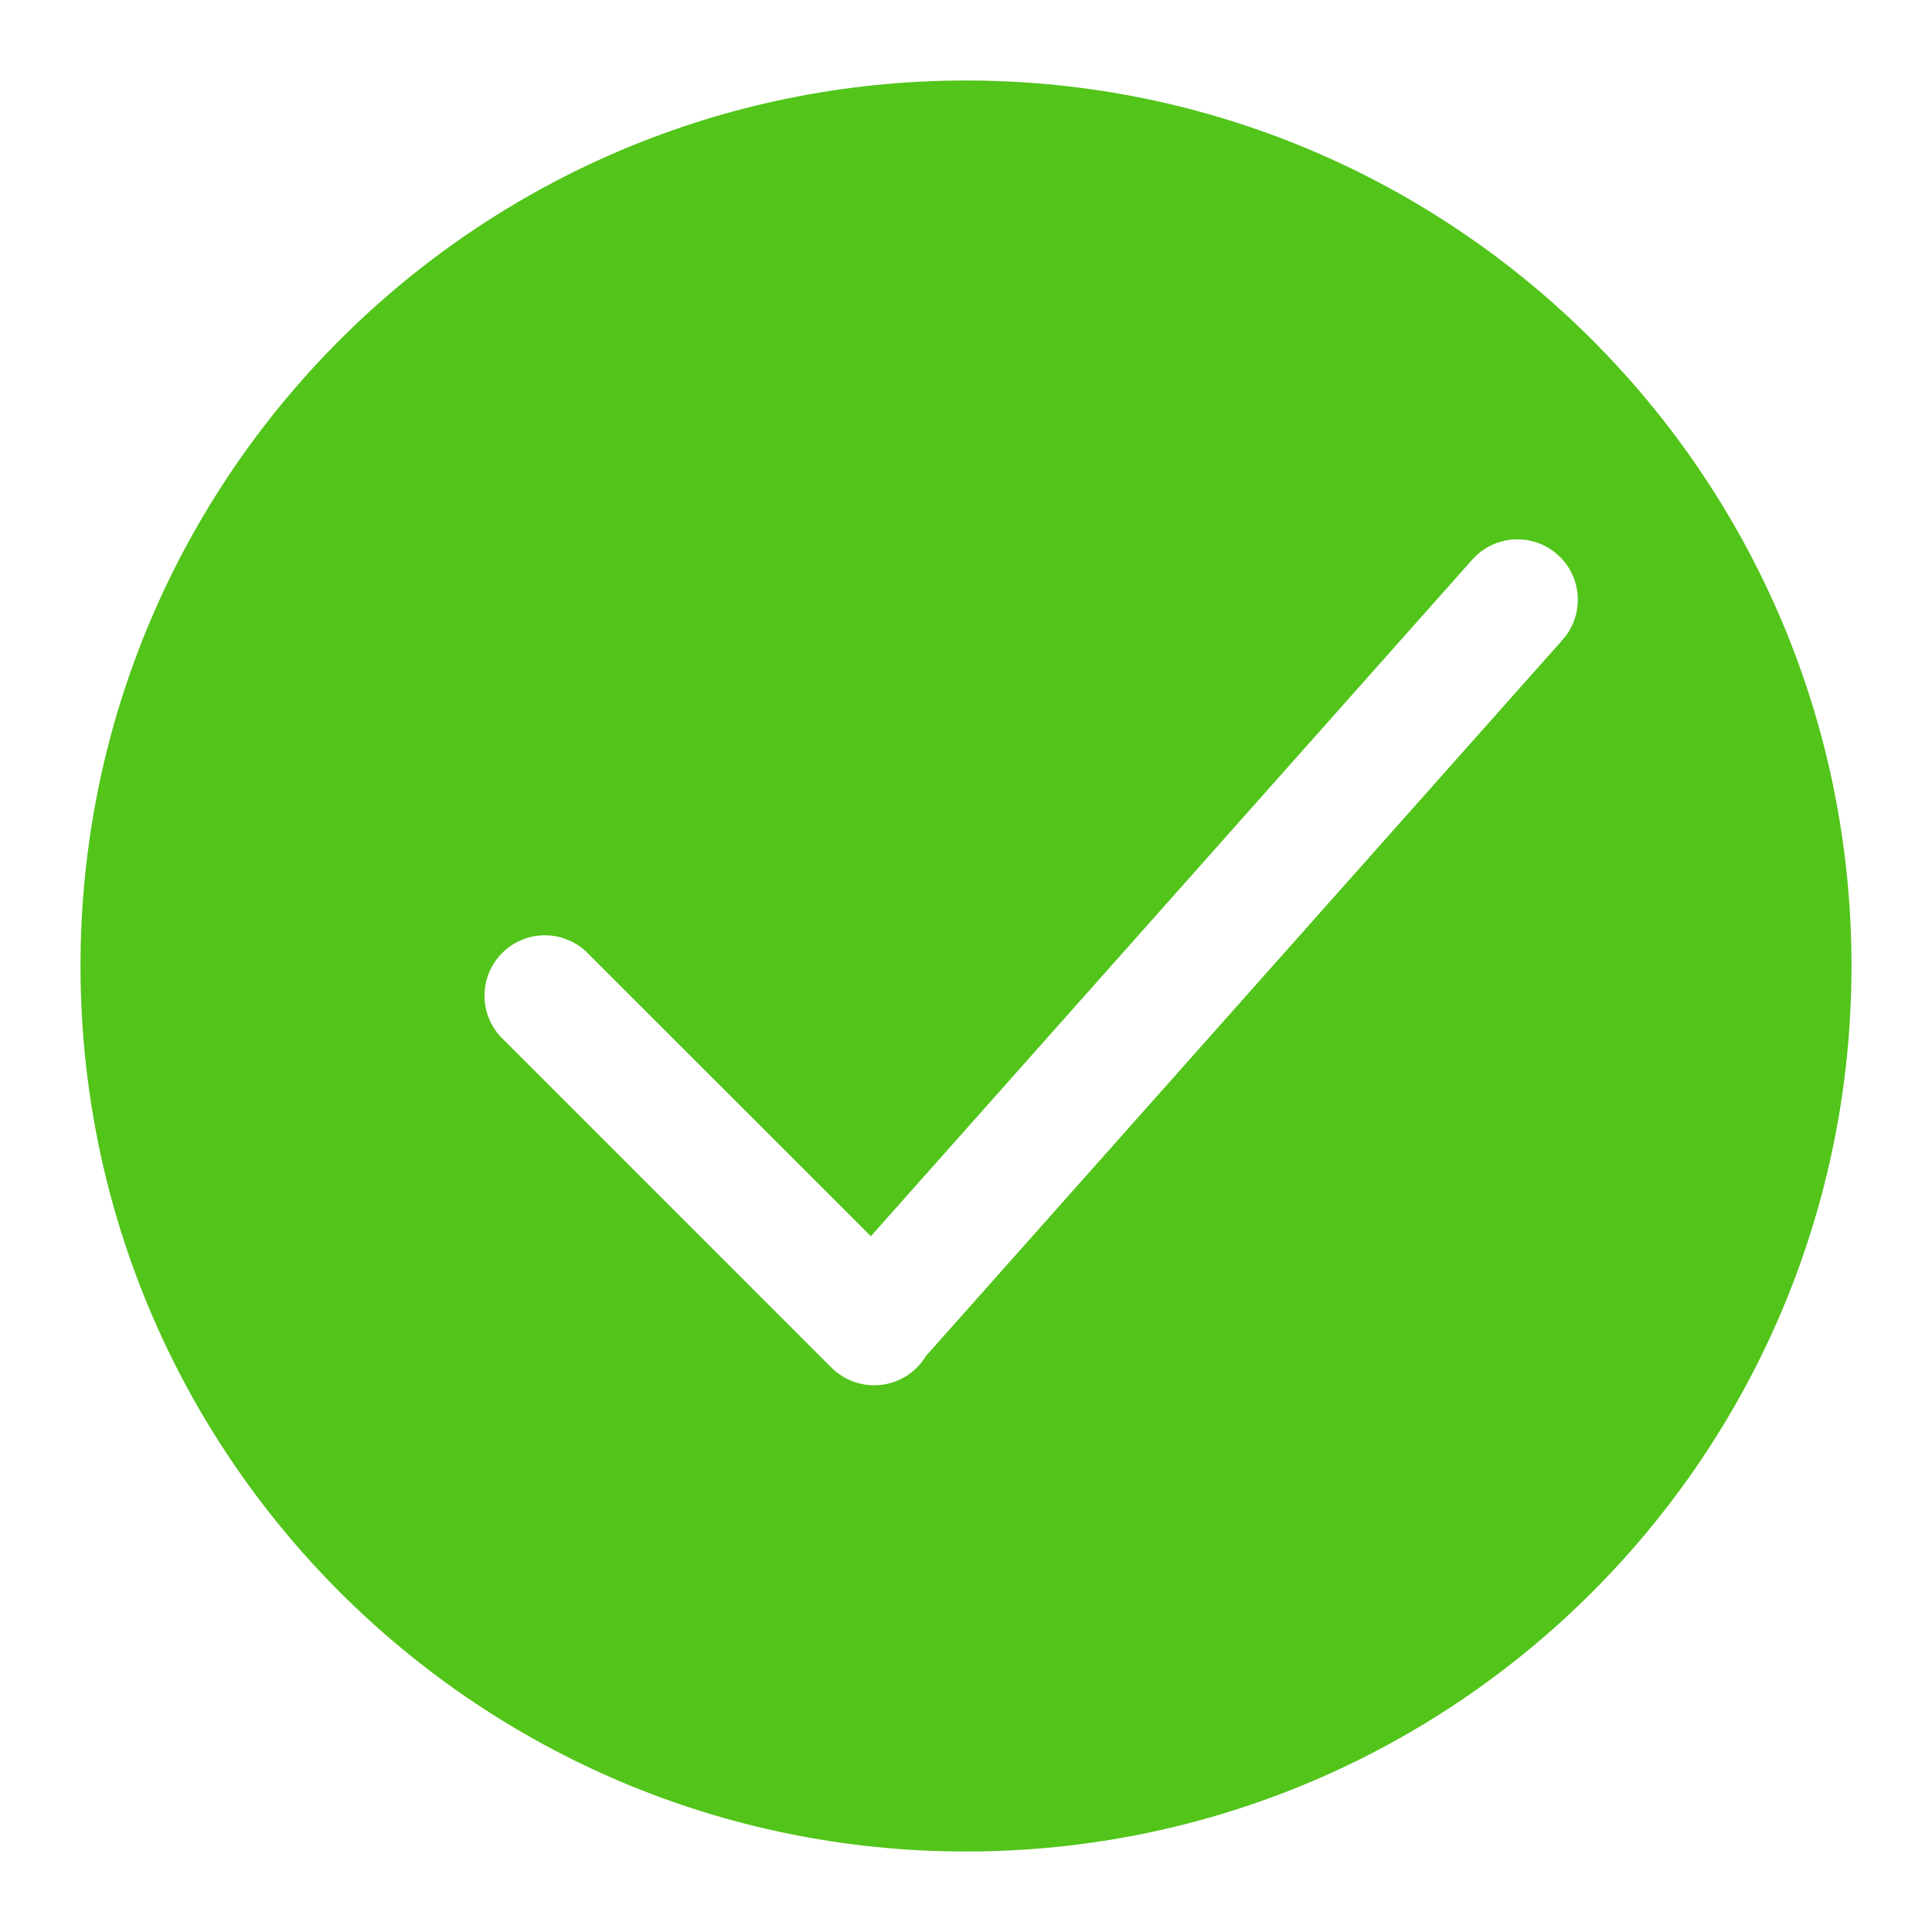
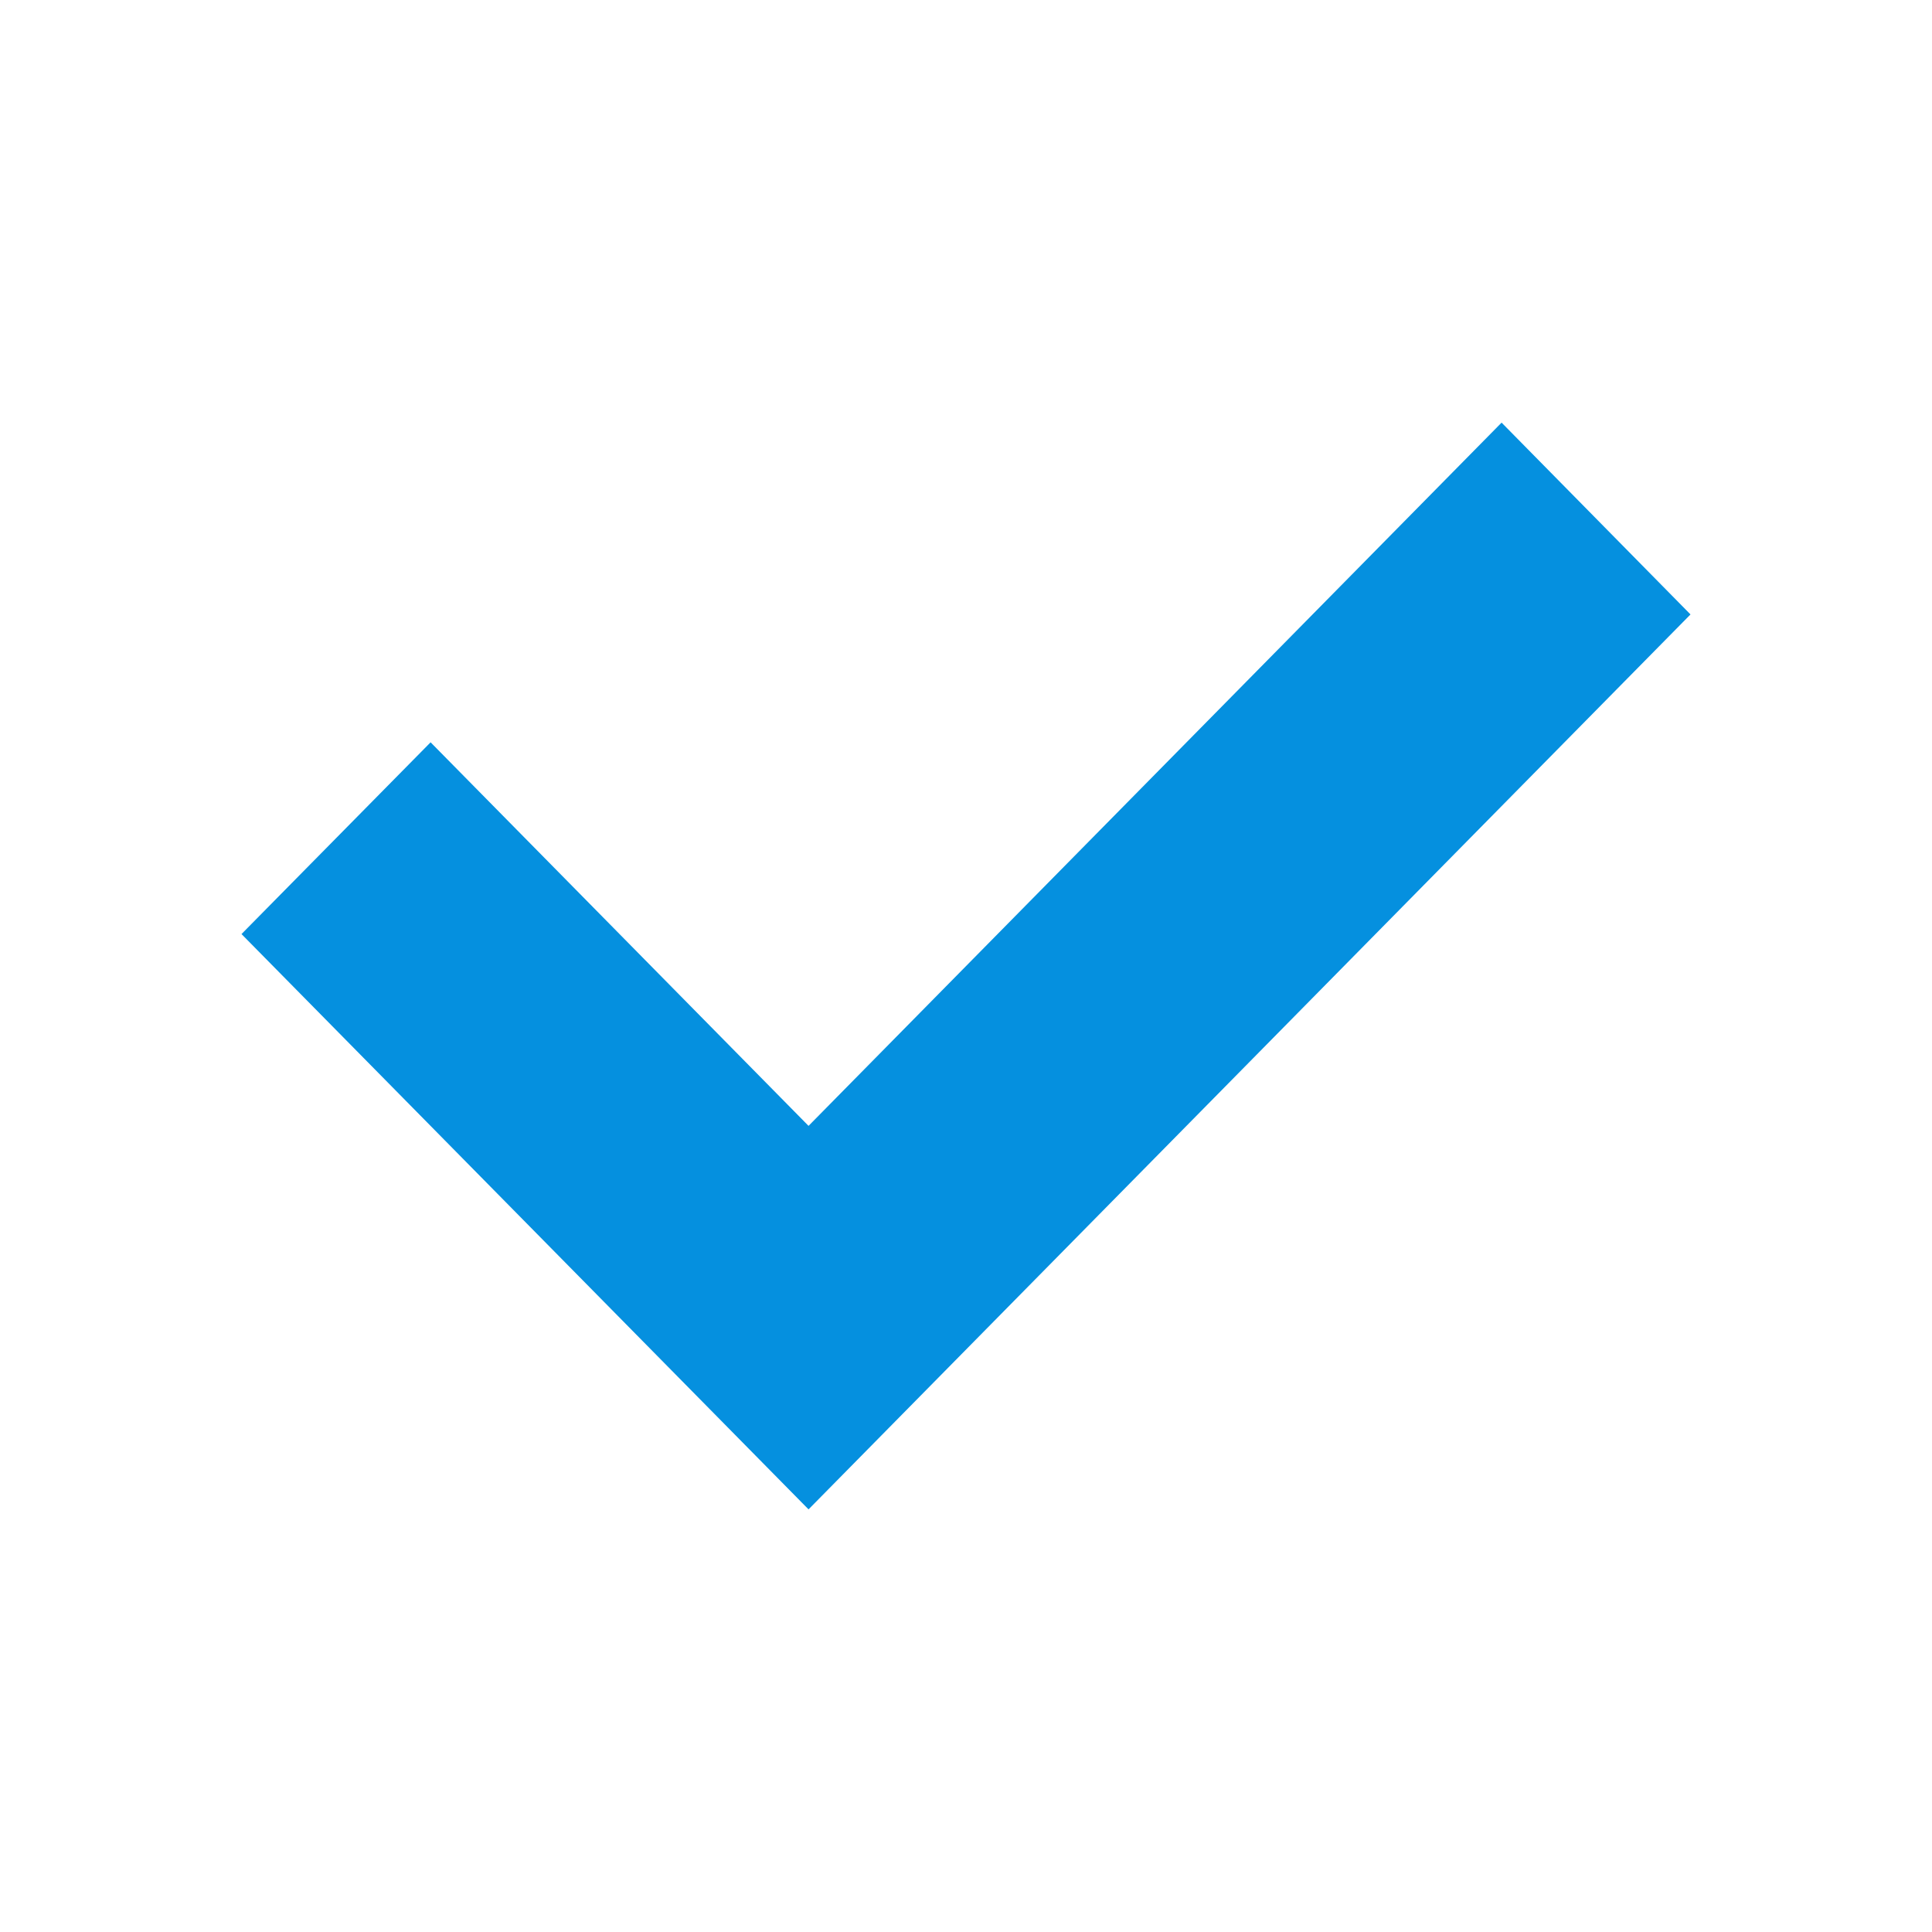
- <svg xmlns="http://www.w3.org/2000/svg" t="1585184288428" class="icon" viewBox="0 0 1024 1024" version="1.1" p-id="12010" width="200" height="200">
+ <svg xmlns="http://www.w3.org/2000/svg" t="1588065846797" class="icon" viewBox="0 0 1024 1024" version="1.1" p-id="2922" width="200" height="200">
  <defs>
    <style type="text/css" />
  </defs>
-   <path d="M512 981.333C252.8 981.333 42.667 771.2 42.667 512S252.8 42.667 512 42.667s469.333 210.133 469.333 469.333-210.133 469.333-469.333 469.333z m-50.432-326.101L310.613 504.32a32 32 0 0 0-45.227 45.227l174.72 174.763a32.341 32.341 0 0 0 0.341 0.341l0.256 0.213a32 32 0 0 0 50.048-6.144l337.451-379.605a32 32 0 1 0-47.872-42.496l-318.763 358.613z" fill="#52C41A" p-id="12011" />
+   <path d="M795.872 224L428.544 596.736l-200.32-203.296L128 495.072 428.544 800 896 325.664z" fill="#0590DF" p-id="2923" />
</svg>
